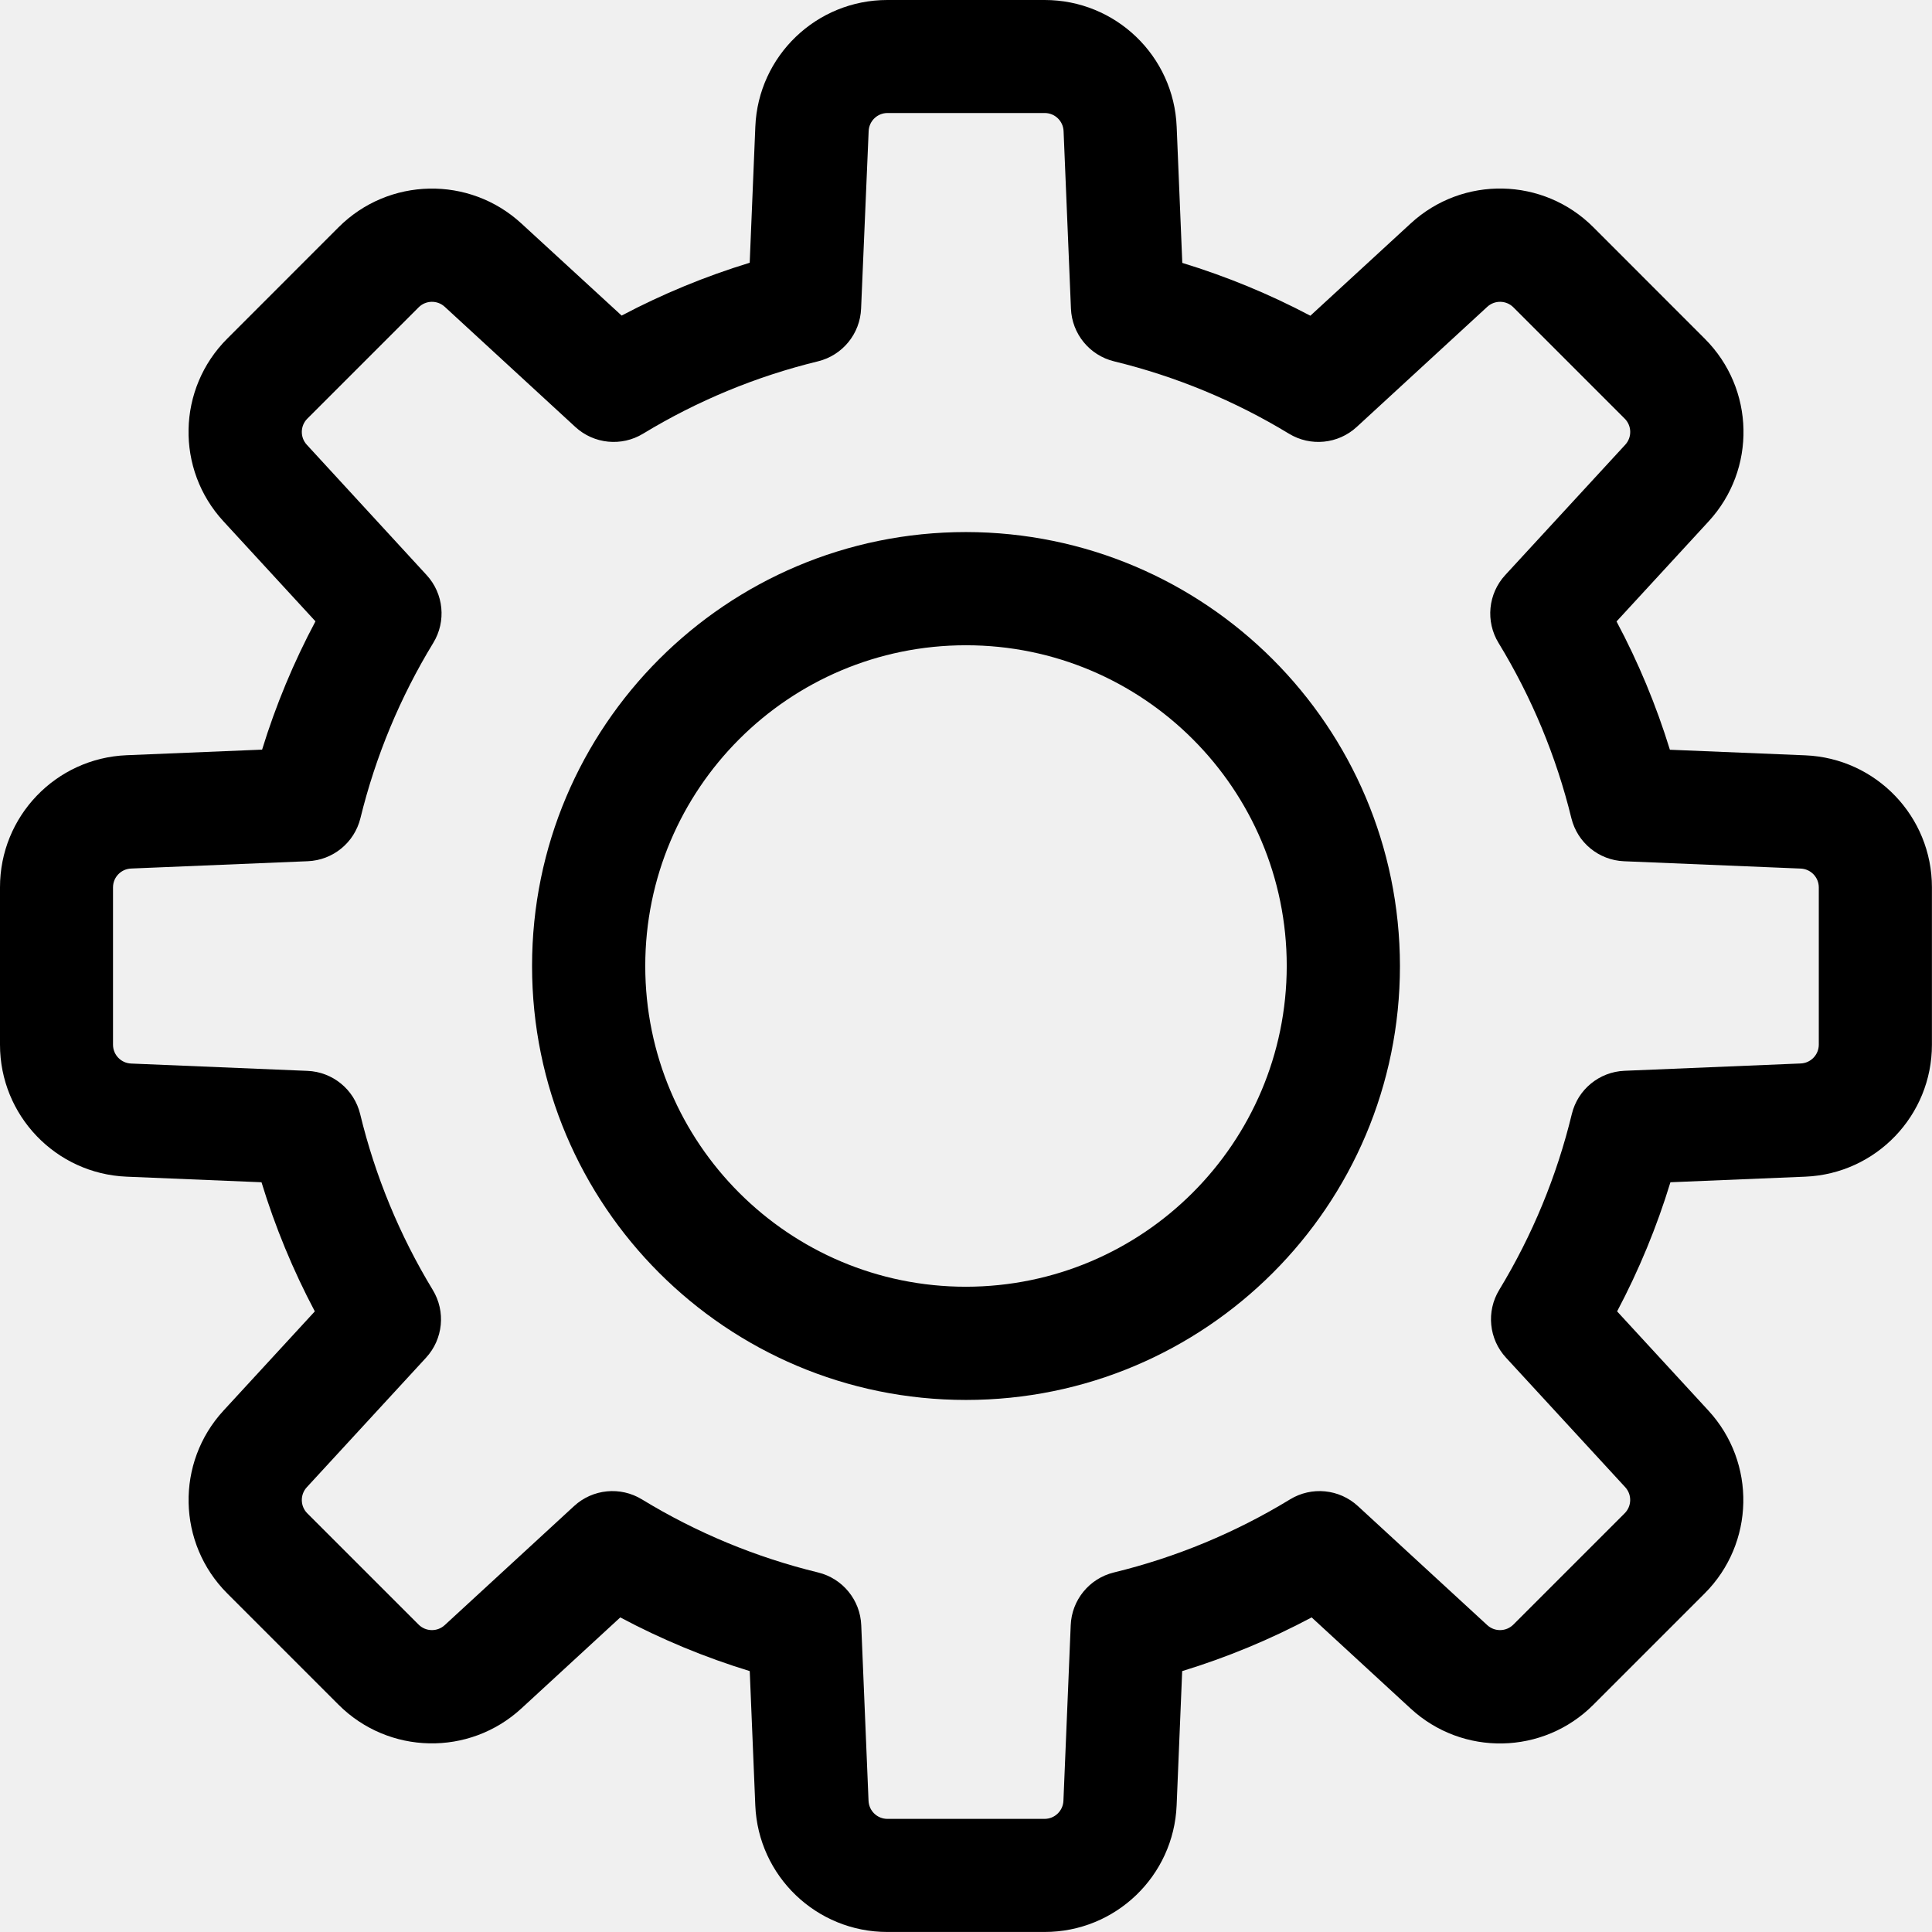
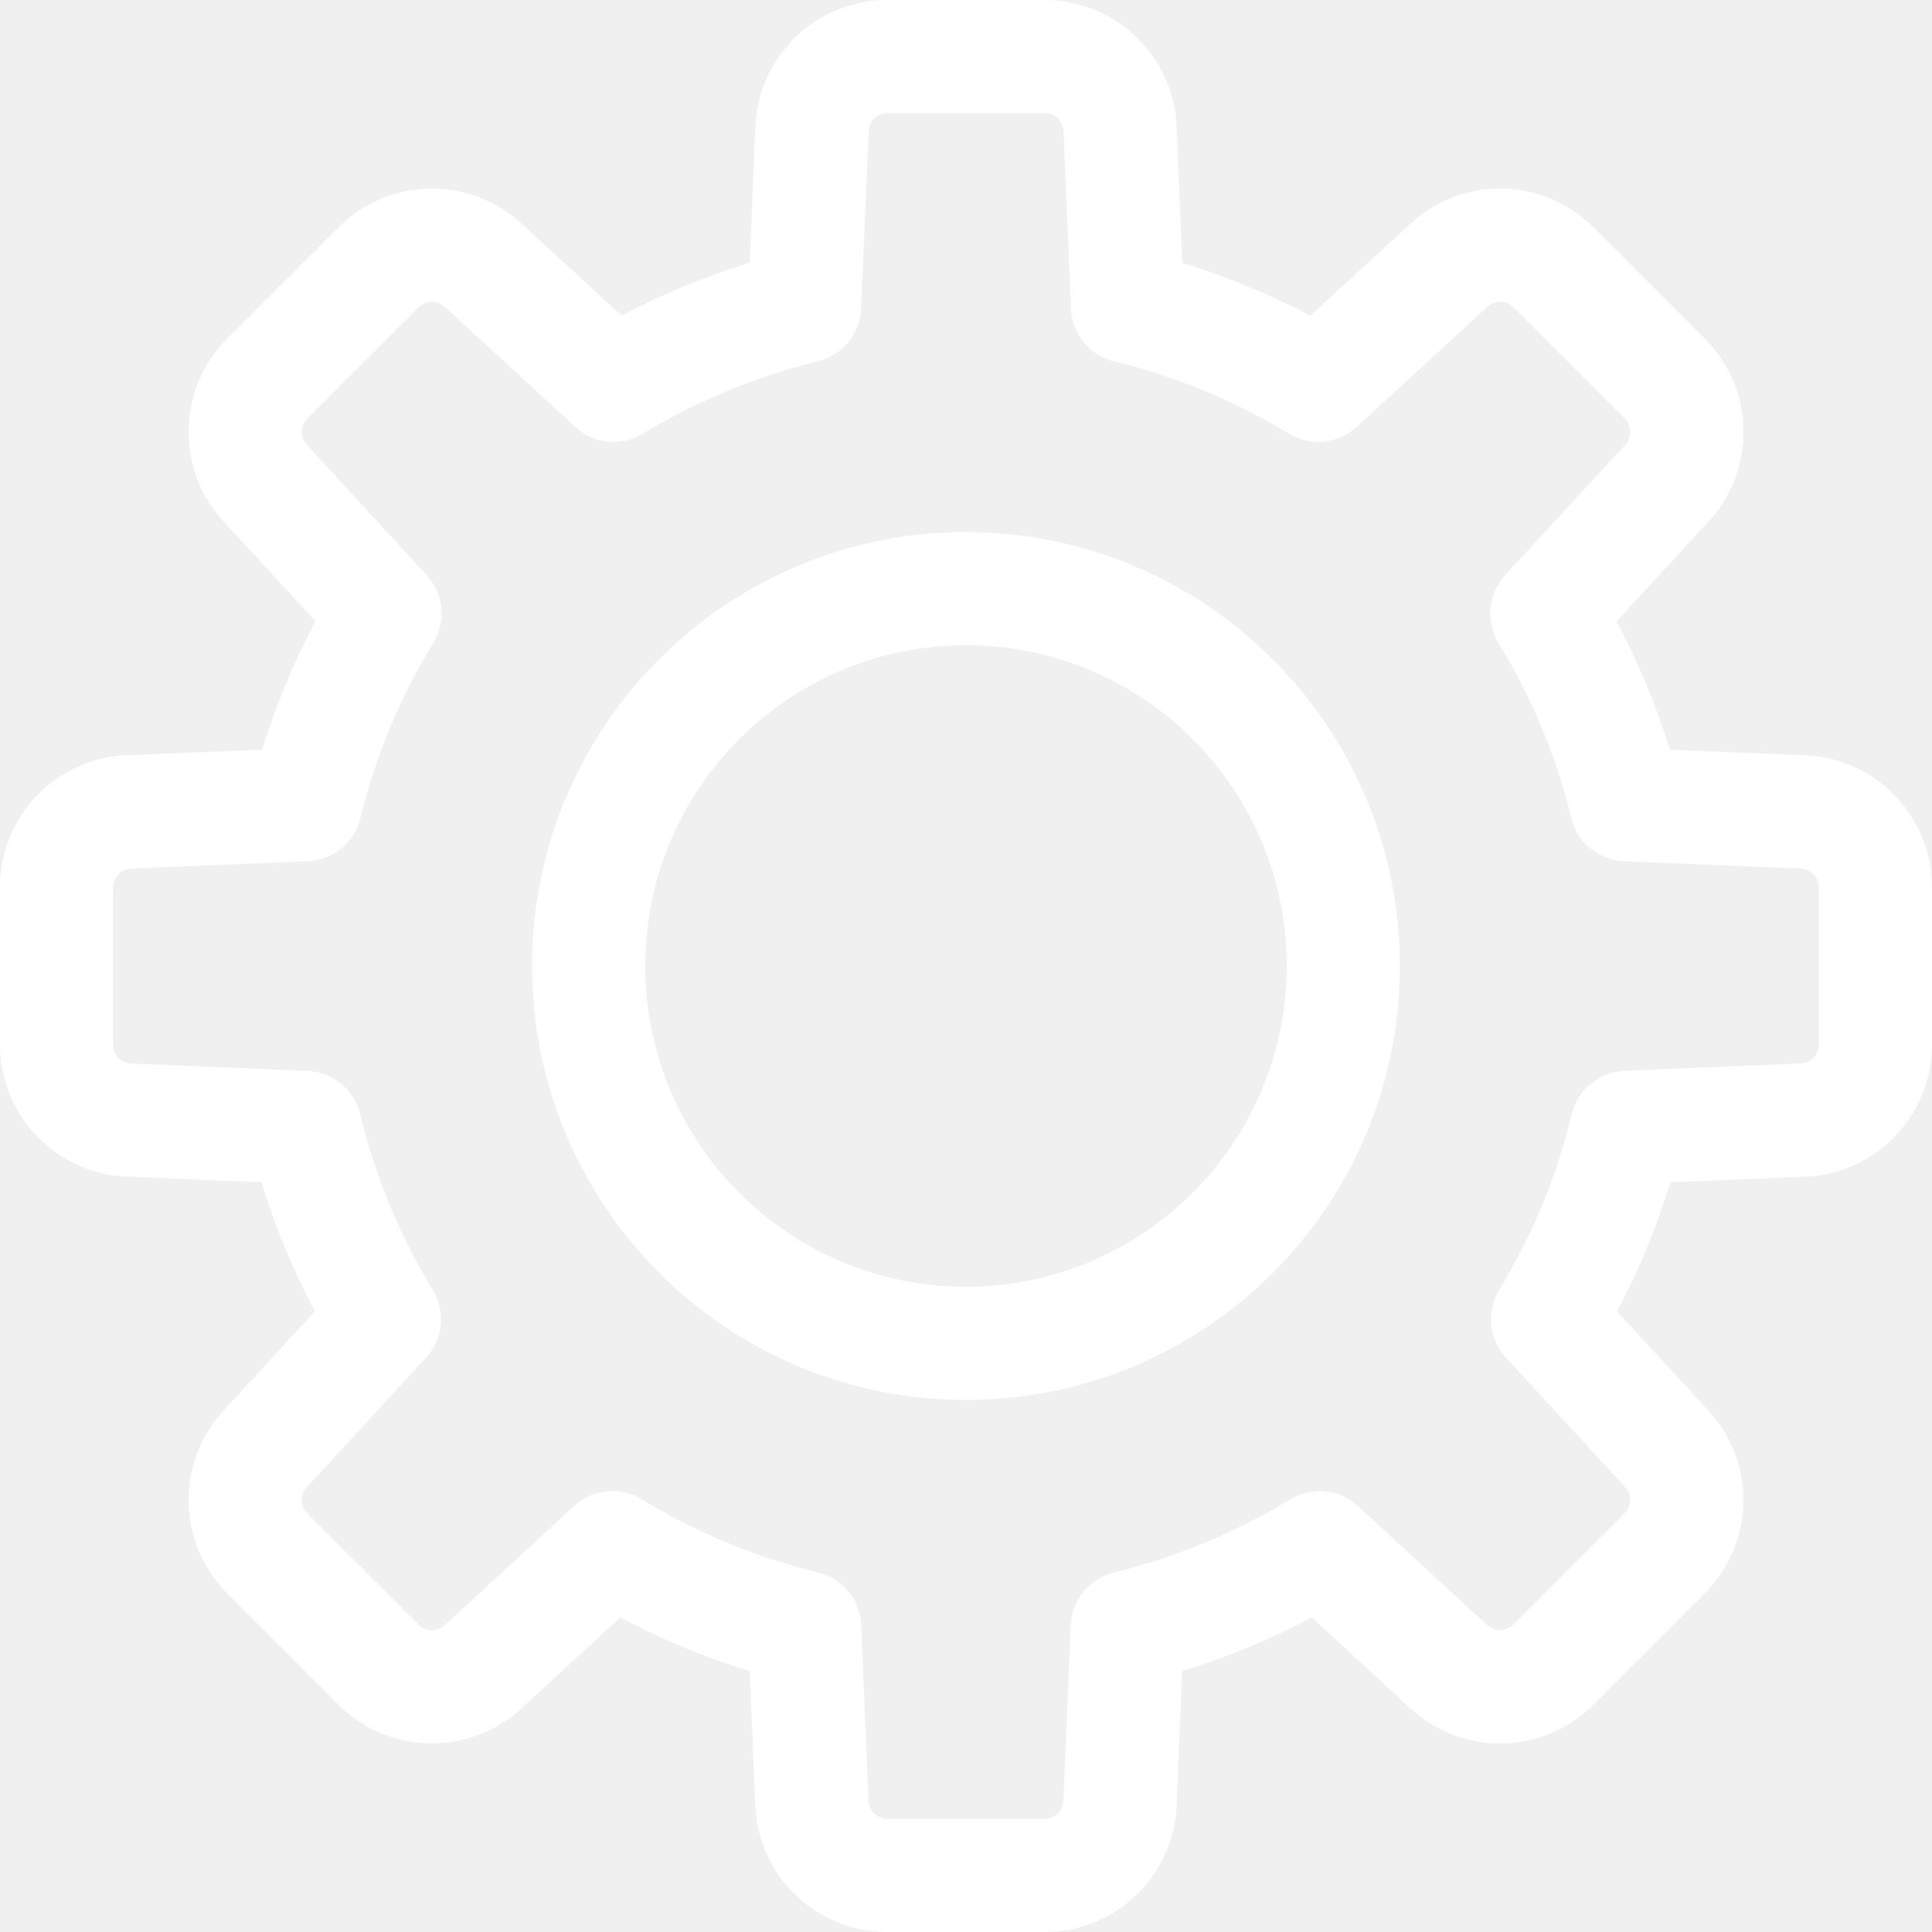
- <svg xmlns="http://www.w3.org/2000/svg" id="OBJECT" height="512" viewBox="0 0 512 512" width="512">
-   <path d="m478.43 200.17-35.89-1.48a193.12 193.12 0 0 0 -14.14-34l24.36-26.47a34.94 34.94 0 0 0 -1-48.48l-29.47-29.49a34.94 34.94 0 0 0 -48.48-1l-26.55 24.42a194.14 194.14 0 0 0 -33.94-14l-1.49-36.06a35 35 0 0 0 -35-33.61h-41.66a35 35 0 0 0 -35 33.57l-1.49 36.06a194.14 194.14 0 0 0 -33.94 14l-26.55-24.39a35 35 0 0 0 -48.48 1l-29.46 29.47a34.94 34.94 0 0 0 -1 48.48l24.35 26.47a193.12 193.12 0 0 0 -14.14 34l-35.89 1.48a35 35 0 0 0 -33.57 35.03v41.66a35 35 0 0 0 33.57 35l35.73 1.48a194.16 194.16 0 0 0 14.13 34.22l-24.19 26.28a35 35 0 0 0 1 48.48l29.46 29.46a35 35 0 0 0 48.48 1l26.2-24.12a192.87 192.87 0 0 0 34.31 14.23l1.47 35.56a35 35 0 0 0 35 33.57h41.66a35 35 0 0 0 35-33.57l1.47-35.56a192.87 192.87 0 0 0 34.31-14.23l26.2 24.12a34.94 34.94 0 0 0 48.48-1l29.46-29.46a35 35 0 0 0 1-48.48l-24.19-26.28a194.16 194.16 0 0 0 14.13-34.22l35.73-1.48a35 35 0 0 0 33.57-35v-41.66a35 35 0 0 0 -33.55-35zm3.57 76.66a5 5 0 0 1 -4.81 5l-46.69 1.94a15 15 0 0 0 -13.95 11.46 164.2 164.2 0 0 1 -19.24 46.6 15 15 0 0 0 1.78 17.95l31.59 34.32a5 5 0 0 1 -.14 6.95l-29.47 29.47a5 5 0 0 1 -6.95.14l-34.26-31.53a15 15 0 0 0 -18-1.77 164.17 164.17 0 0 1 -46.67 19.36 15 15 0 0 0 -11.44 14l-1.93 46.49a5 5 0 0 1 -5 4.81h-41.65a5 5 0 0 1 -5-4.81l-1.93-46.49a15 15 0 0 0 -11.44-14 164.17 164.17 0 0 1 -46.67-19.36 15 15 0 0 0 -18 1.77l-34.26 31.53a5 5 0 0 1 -6.95-.14l-29.46-29.45a5 5 0 0 1 -.14-6.95l31.59-34.32a15 15 0 0 0 1.78-17.95 164.2 164.2 0 0 1 -19.24-46.6 15 15 0 0 0 -14-11.46l-46.69-1.94a5 5 0 0 1 -4.81-5v-41.68a5 5 0 0 1 4.81-5l46.81-1.94a15 15 0 0 0 13.95-11.42 164.06 164.06 0 0 1 19.29-46.42 15 15 0 0 0 -1.76-18l-31.73-34.51a5 5 0 0 1 .14-6.95l29.47-29.47a5 5 0 0 1 6.95-.14l34.59 31.83a15 15 0 0 0 17.94 1.79 164 164 0 0 1 46.35-19.18 15 15 0 0 0 11.44-14l2-47a5 5 0 0 1 5-4.81h41.66a5 5 0 0 1 5 4.81l1.95 47a15 15 0 0 0 11.44 14 164 164 0 0 1 46.35 19.18 15 15 0 0 0 17.94-1.79l34.59-31.83a5 5 0 0 1 6.95.14l29.47 29.47a5 5 0 0 1 .14 6.95l-31.79 34.52a15 15 0 0 0 -1.76 18 164.06 164.06 0 0 1 19.29 46.42 15 15 0 0 0 13.95 11.42l46.81 1.94a5 5 0 0 1 4.81 5z" />
-   <path d="m256 141a115 115 0 1 0 115 115 115.13 115.13 0 0 0 -115-115zm0 200a85 85 0 1 1 85-85 85.1 85.1 0 0 1 -85 85z" />
+ <svg xmlns="http://www.w3.org/2000/svg" height="512" viewBox="0 0 512 512" width="512">
+   <path fill="white" d="m478.43 200.17-35.89-1.48a193.12 193.12 0 0 0 -14.14-34l24.36-26.47a34.94 34.94 0 0 0 -1-48.48l-29.47-29.49a34.94 34.94 0 0 0 -48.48-1l-26.55 24.42a194.14 194.14 0 0 0 -33.94-14l-1.49-36.06a35 35 0 0 0 -35-33.61h-41.66a35 35 0 0 0 -35 33.57l-1.49 36.06a194.14 194.14 0 0 0 -33.94 14l-26.55-24.39a35 35 0 0 0 -48.48 1l-29.46 29.47a34.94 34.94 0 0 0 -1 48.48l24.35 26.47a193.12 193.12 0 0 0 -14.14 34l-35.89 1.48a35 35 0 0 0 -33.57 35.03v41.66a35 35 0 0 0 33.57 35l35.73 1.48a194.16 194.16 0 0 0 14.13 34.22l-24.19 26.28a35 35 0 0 0 1 48.48l29.46 29.46a35 35 0 0 0 48.48 1l26.2-24.12a192.87 192.87 0 0 0 34.31 14.23l1.47 35.56a35 35 0 0 0 35 33.57h41.66a35 35 0 0 0 35-33.57l1.47-35.56a192.87 192.87 0 0 0 34.31-14.23l26.2 24.12a34.94 34.94 0 0 0 48.48-1l29.46-29.46a35 35 0 0 0 1-48.48l-24.19-26.28a194.16 194.16 0 0 0 14.13-34.22l35.73-1.48a35 35 0 0 0 33.57-35v-41.66a35 35 0 0 0 -33.55-35zm3.57 76.66a5 5 0 0 1 -4.81 5l-46.69 1.94a15 15 0 0 0 -13.95 11.46 164.2 164.2 0 0 1 -19.24 46.6 15 15 0 0 0 1.78 17.95l31.59 34.32a5 5 0 0 1 -.14 6.95l-29.47 29.47a5 5 0 0 1 -6.95.14l-34.26-31.53a15 15 0 0 0 -18-1.77 164.17 164.17 0 0 1 -46.67 19.36 15 15 0 0 0 -11.44 14l-1.93 46.49a5 5 0 0 1 -5 4.81h-41.65a5 5 0 0 1 -5-4.81l-1.93-46.49a15 15 0 0 0 -11.44-14 164.17 164.17 0 0 1 -46.67-19.36 15 15 0 0 0 -18 1.77l-34.26 31.53a5 5 0 0 1 -6.95-.14l-29.46-29.45a5 5 0 0 1 -.14-6.95l31.59-34.32a15 15 0 0 0 1.78-17.95 164.2 164.2 0 0 1 -19.24-46.6 15 15 0 0 0 -14-11.46l-46.69-1.94a5 5 0 0 1 -4.81-5v-41.68a5 5 0 0 1 4.81-5l46.81-1.94a15 15 0 0 0 13.95-11.42 164.06 164.06 0 0 1 19.29-46.42 15 15 0 0 0 -1.76-18l-31.73-34.51a5 5 0 0 1 .14-6.95l29.47-29.47a5 5 0 0 1 6.95-.14l34.59 31.83a15 15 0 0 0 17.94 1.79 164 164 0 0 1 46.35-19.18 15 15 0 0 0 11.44-14l2-47a5 5 0 0 1 5-4.81h41.66a5 5 0 0 1 5 4.81l1.95 47a15 15 0 0 0 11.44 14 164 164 0 0 1 46.35 19.18 15 15 0 0 0 17.94-1.79l34.59-31.83a5 5 0 0 1 6.95.14l29.47 29.47a5 5 0 0 1 .14 6.95l-31.79 34.52a15 15 0 0 0 -1.76 18 164.06 164.06 0 0 1 19.29 46.42 15 15 0 0 0 13.95 11.42l46.81 1.94a5 5 0 0 1 4.81 5z" />
+   <path fill="white" d="m256 141a115 115 0 1 0 115 115 115.13 115.13 0 0 0 -115-115zm0 200a85 85 0 1 1 85-85 85.1 85.1 0 0 1 -85 85z" />
</svg>
